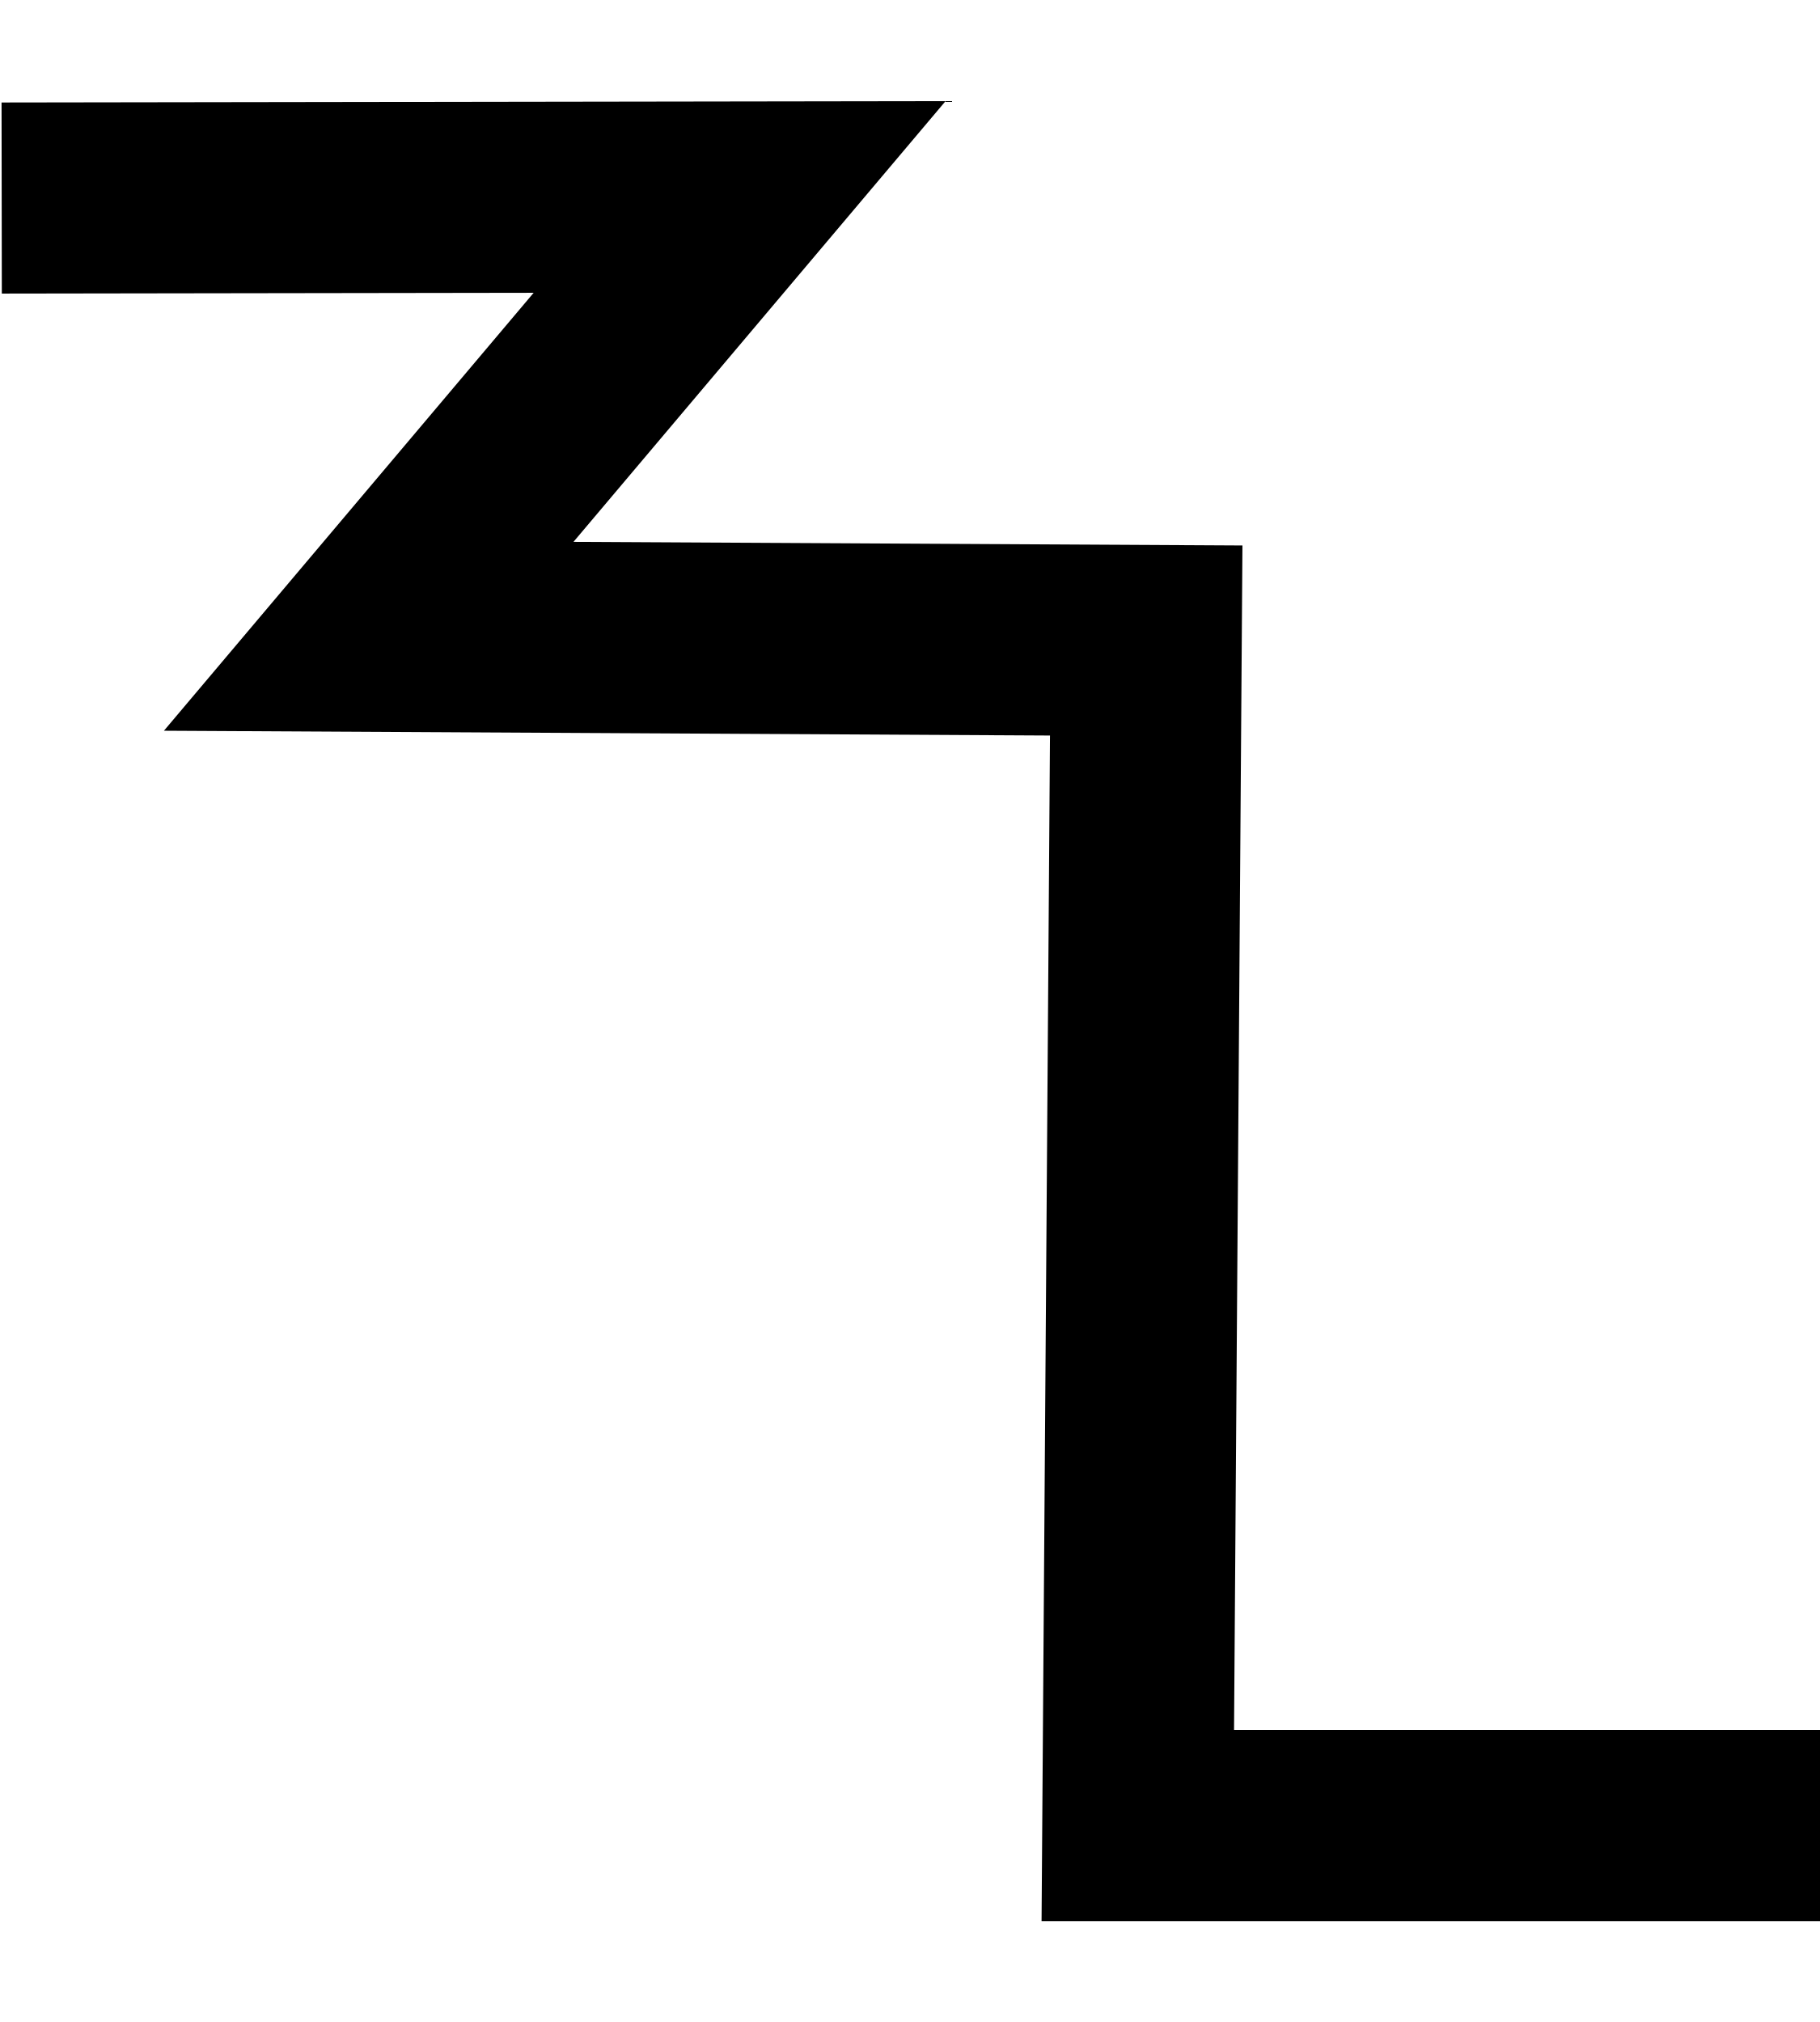
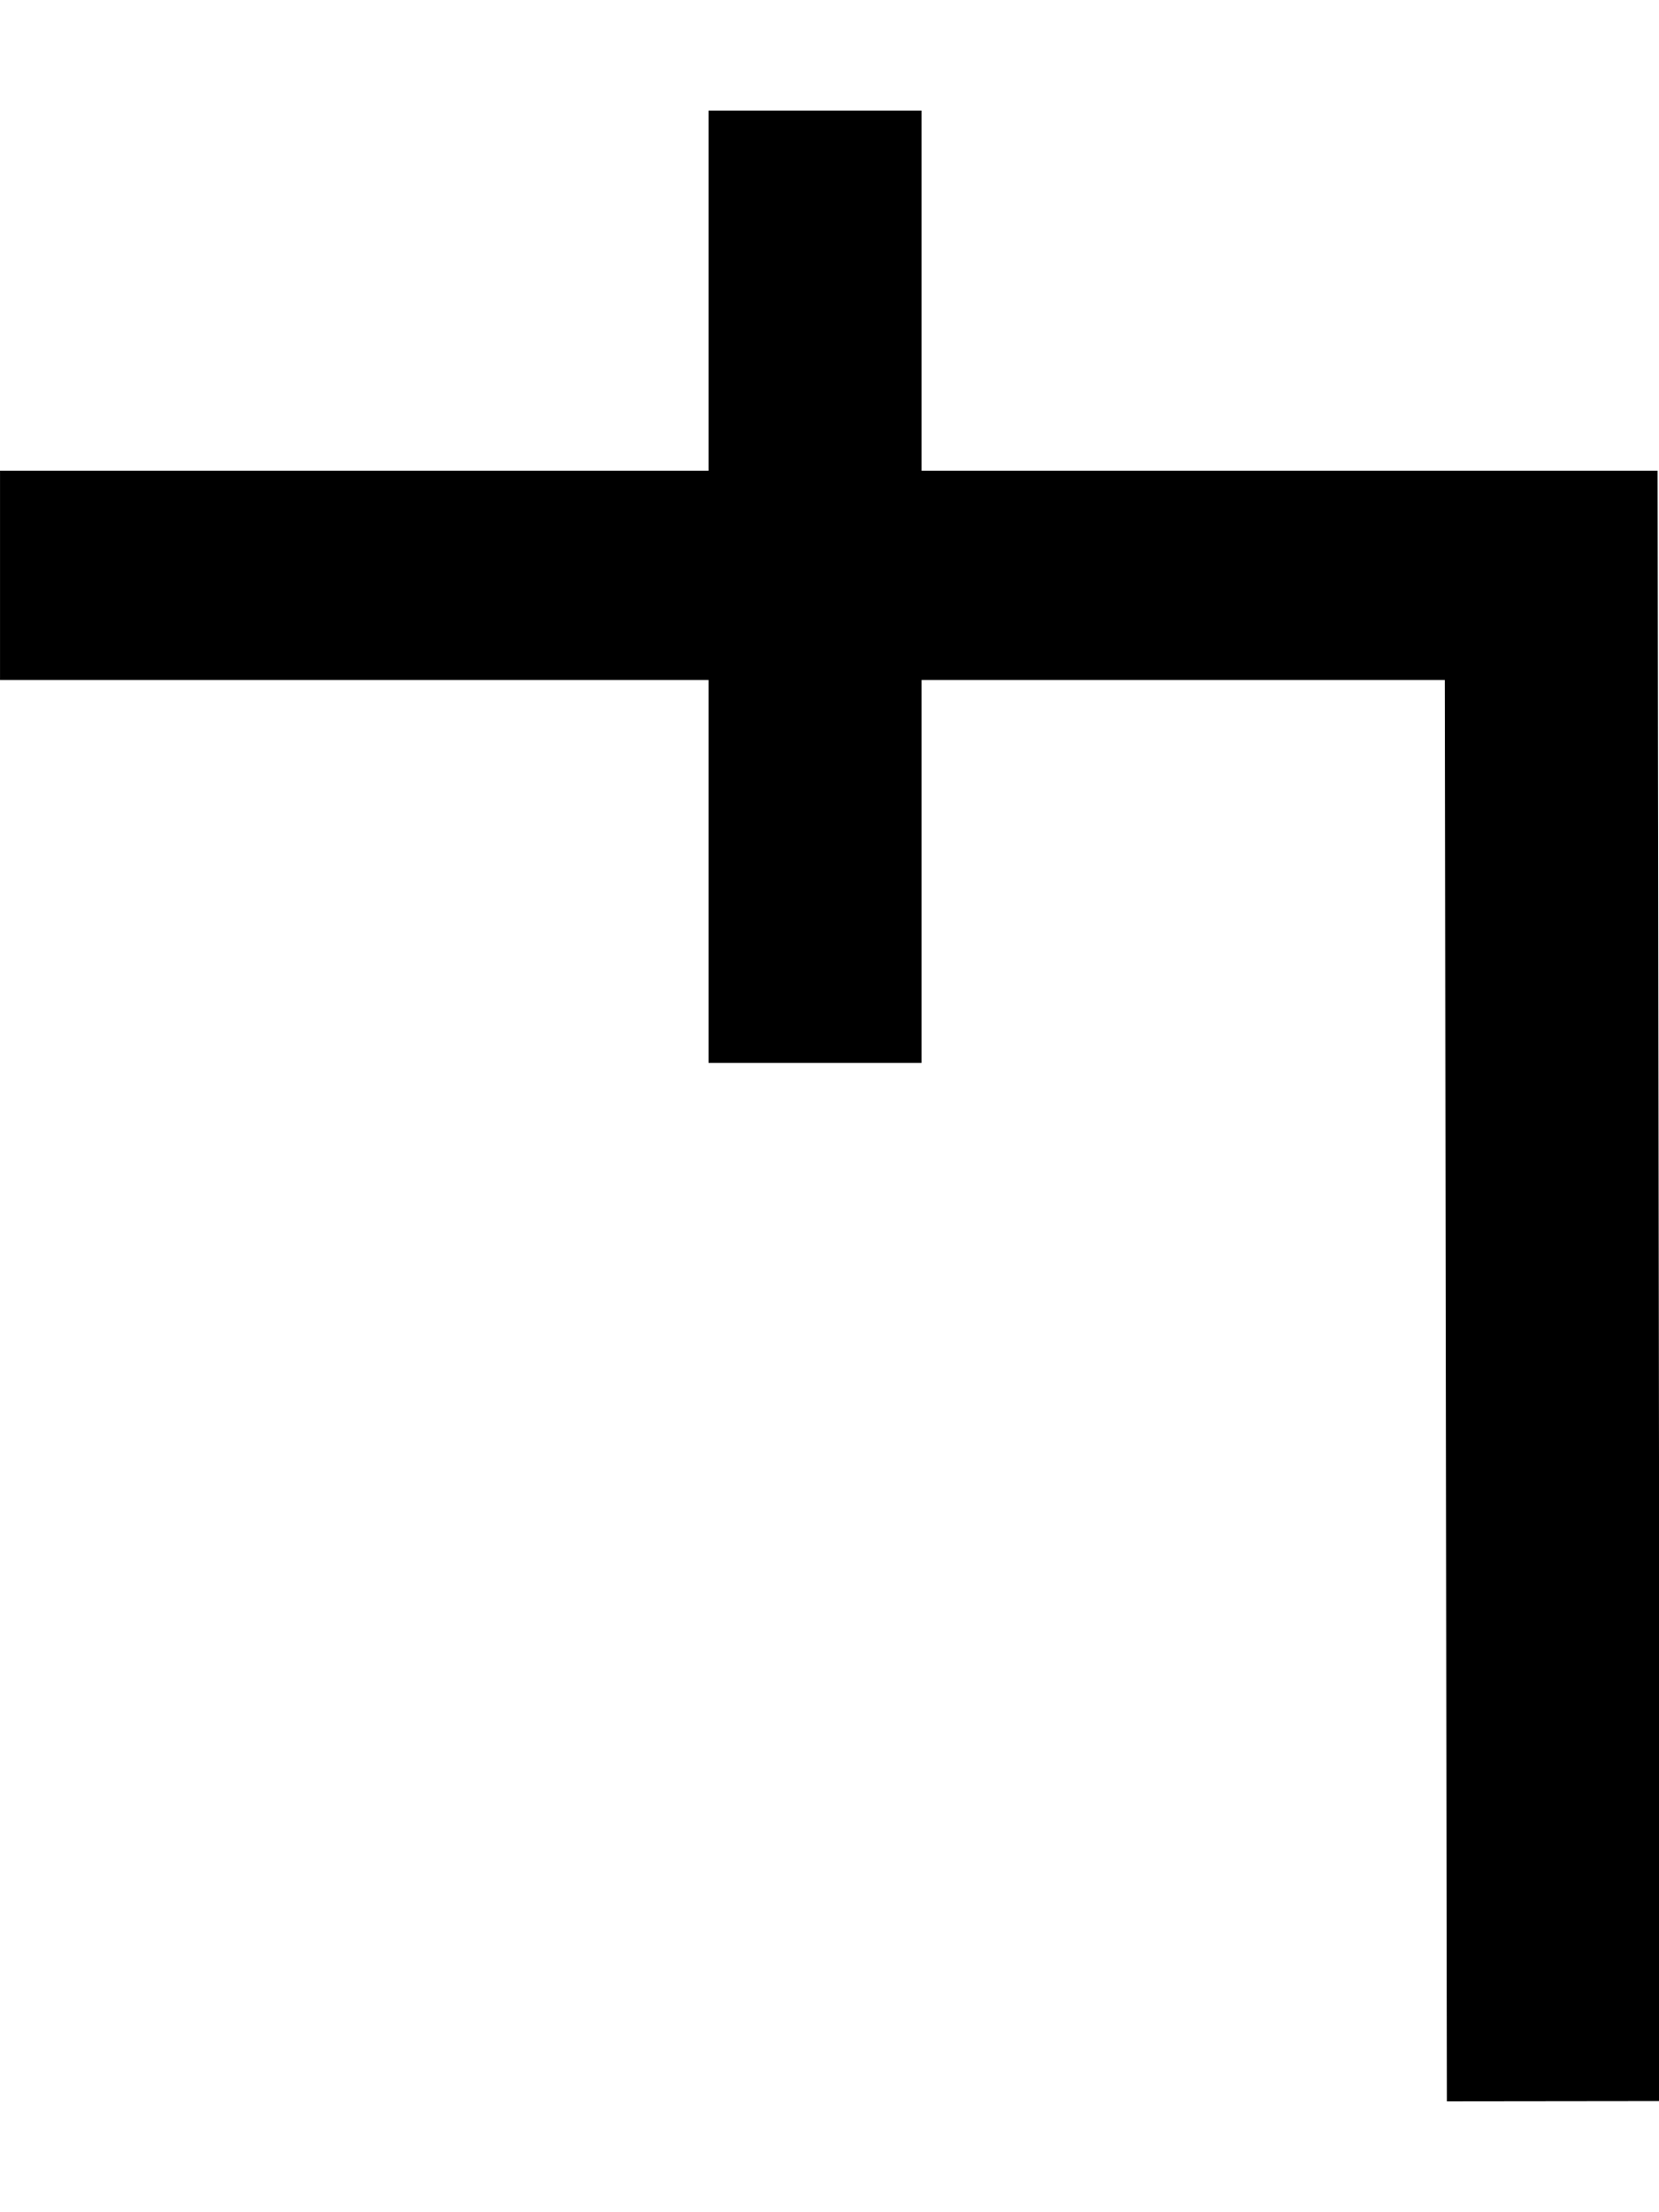
- <svg xmlns="http://www.w3.org/2000/svg" width="18" height="20" viewBox="0 0 18 20" version="1.1" id="svg3807">
+ <svg xmlns="http://www.w3.org/2000/svg" width="15" height="20" viewBox="0 0 15 20" version="1.1" id="svg3807">
  <g id="layer L1" transform="translate(0,10)">
    <g transform="translate(0,0)">
-       <g id="layer1" transform="translate(0,-291.7083)">
-         <g transform="matrix(1.172932,0,0,-0.9520283,-583.8196,-1486.07)" id="g10351" style="stroke-width:1.788;stroke-miterlimit:4;stroke-dasharray:none">
-           <g transform="matrix(0.9094024,0,0,1.120415,45.09442,226.1223)" id="g10351-0" style="stroke-width:1.789;stroke-miterlimit:4;stroke-dasharray:none">
-             <g id="g2601" transform="matrix(0.8925618,0,0,0.8925266,53.47671,-202.8362)" style="stroke-width:2.005">
-               <g transform="matrix(0.9161032,0,0,-0.9078513,101.9969,-4745.411)" id="g14246" style="stroke-width:2.177;stroke-miterlimit:4;stroke-dasharray:none">
-                 <g transform="matrix(1.222974,0,0,1.234139,-146.3597,738.2648)" id="g14253">
-                   <g transform="translate(-39.3611,1.9848)" id="g14264" style="stroke-width:1.772;stroke-miterlimit:4;stroke-dasharray:none">
-                     <g id="g10359-10-8" transform="matrix(1,0,0,-1,-52.73343,-5050.882)" style="stroke-width:1.772;stroke-miterlimit:4;stroke-dasharray:none">
-                       <path id="path4186-6-7-94-7-8-3-4-0-7-9-3-9-6-6-0-7" d="m 581.888,-1888.493 h -6.34 l 0.078,10.989 -7.209,0.039 3.439,4.074 -6.842,-0.01" style="fill:none;fill-rule:evenodd;stroke:#000000;stroke-width:1.772;stroke-linecap:butt;stroke-linejoin:miter;stroke-miterlimit:4;stroke-dasharray:none;stroke-opacity:1" />
-                     </g>
-                   </g>
+       <g transform="translate(0,0)">
+         <g id="layer1" transform="translate(0,-291.7083)">
+           <g transform="matrix(1.172932,0,0,-0.9520283,-583.8196,-1486.07)" id="g10351" style="stroke-width:1.788;stroke-miterlimit:4;stroke-dasharray:none">
+             <g transform="matrix(0.9094024,0,0,1.120415,45.09442,226.1223)" id="g10351-0" style="stroke-width:1.789;stroke-miterlimit:4;stroke-dasharray:none">
+               <g id="g2601" transform="matrix(0.8925618,0,0,0.8925266,53.47671,-202.8362)" style="stroke-width:2.005">
+                 <g id="g3084" transform="matrix(1.011122,0,0,0.9932151,-7.370096,-3.208633)" style="stroke-width:2.001">
+                   <path style="fill:none;fill-rule:evenodd;stroke:#000000;stroke-width:2.001;stroke-linecap:butt;stroke-linejoin:miter;stroke-miterlimit:4;stroke-dasharray:none;stroke-opacity:1" d="m 514.148,-1885.254 -0.021,14.59 h -14.569" id="path4186-6-7-94-7-8-3-4-9-4-6-1-9-0" />
+                   <path style="fill:none;fill-rule:evenodd;stroke:#000000;stroke-width:2.001;stroke-linecap:butt;stroke-linejoin:miter;stroke-miterlimit:4;stroke-dasharray:none;stroke-opacity:1" d="m 507.213,-1875.326 v 9.106" id="path4186-6-7-94-7-8-3-4-9-4-6-7-7-6-2" />
                </g>
              </g>
            </g>
          </g>
        </g>
      </g>
    </g>
  </g>
</svg>
